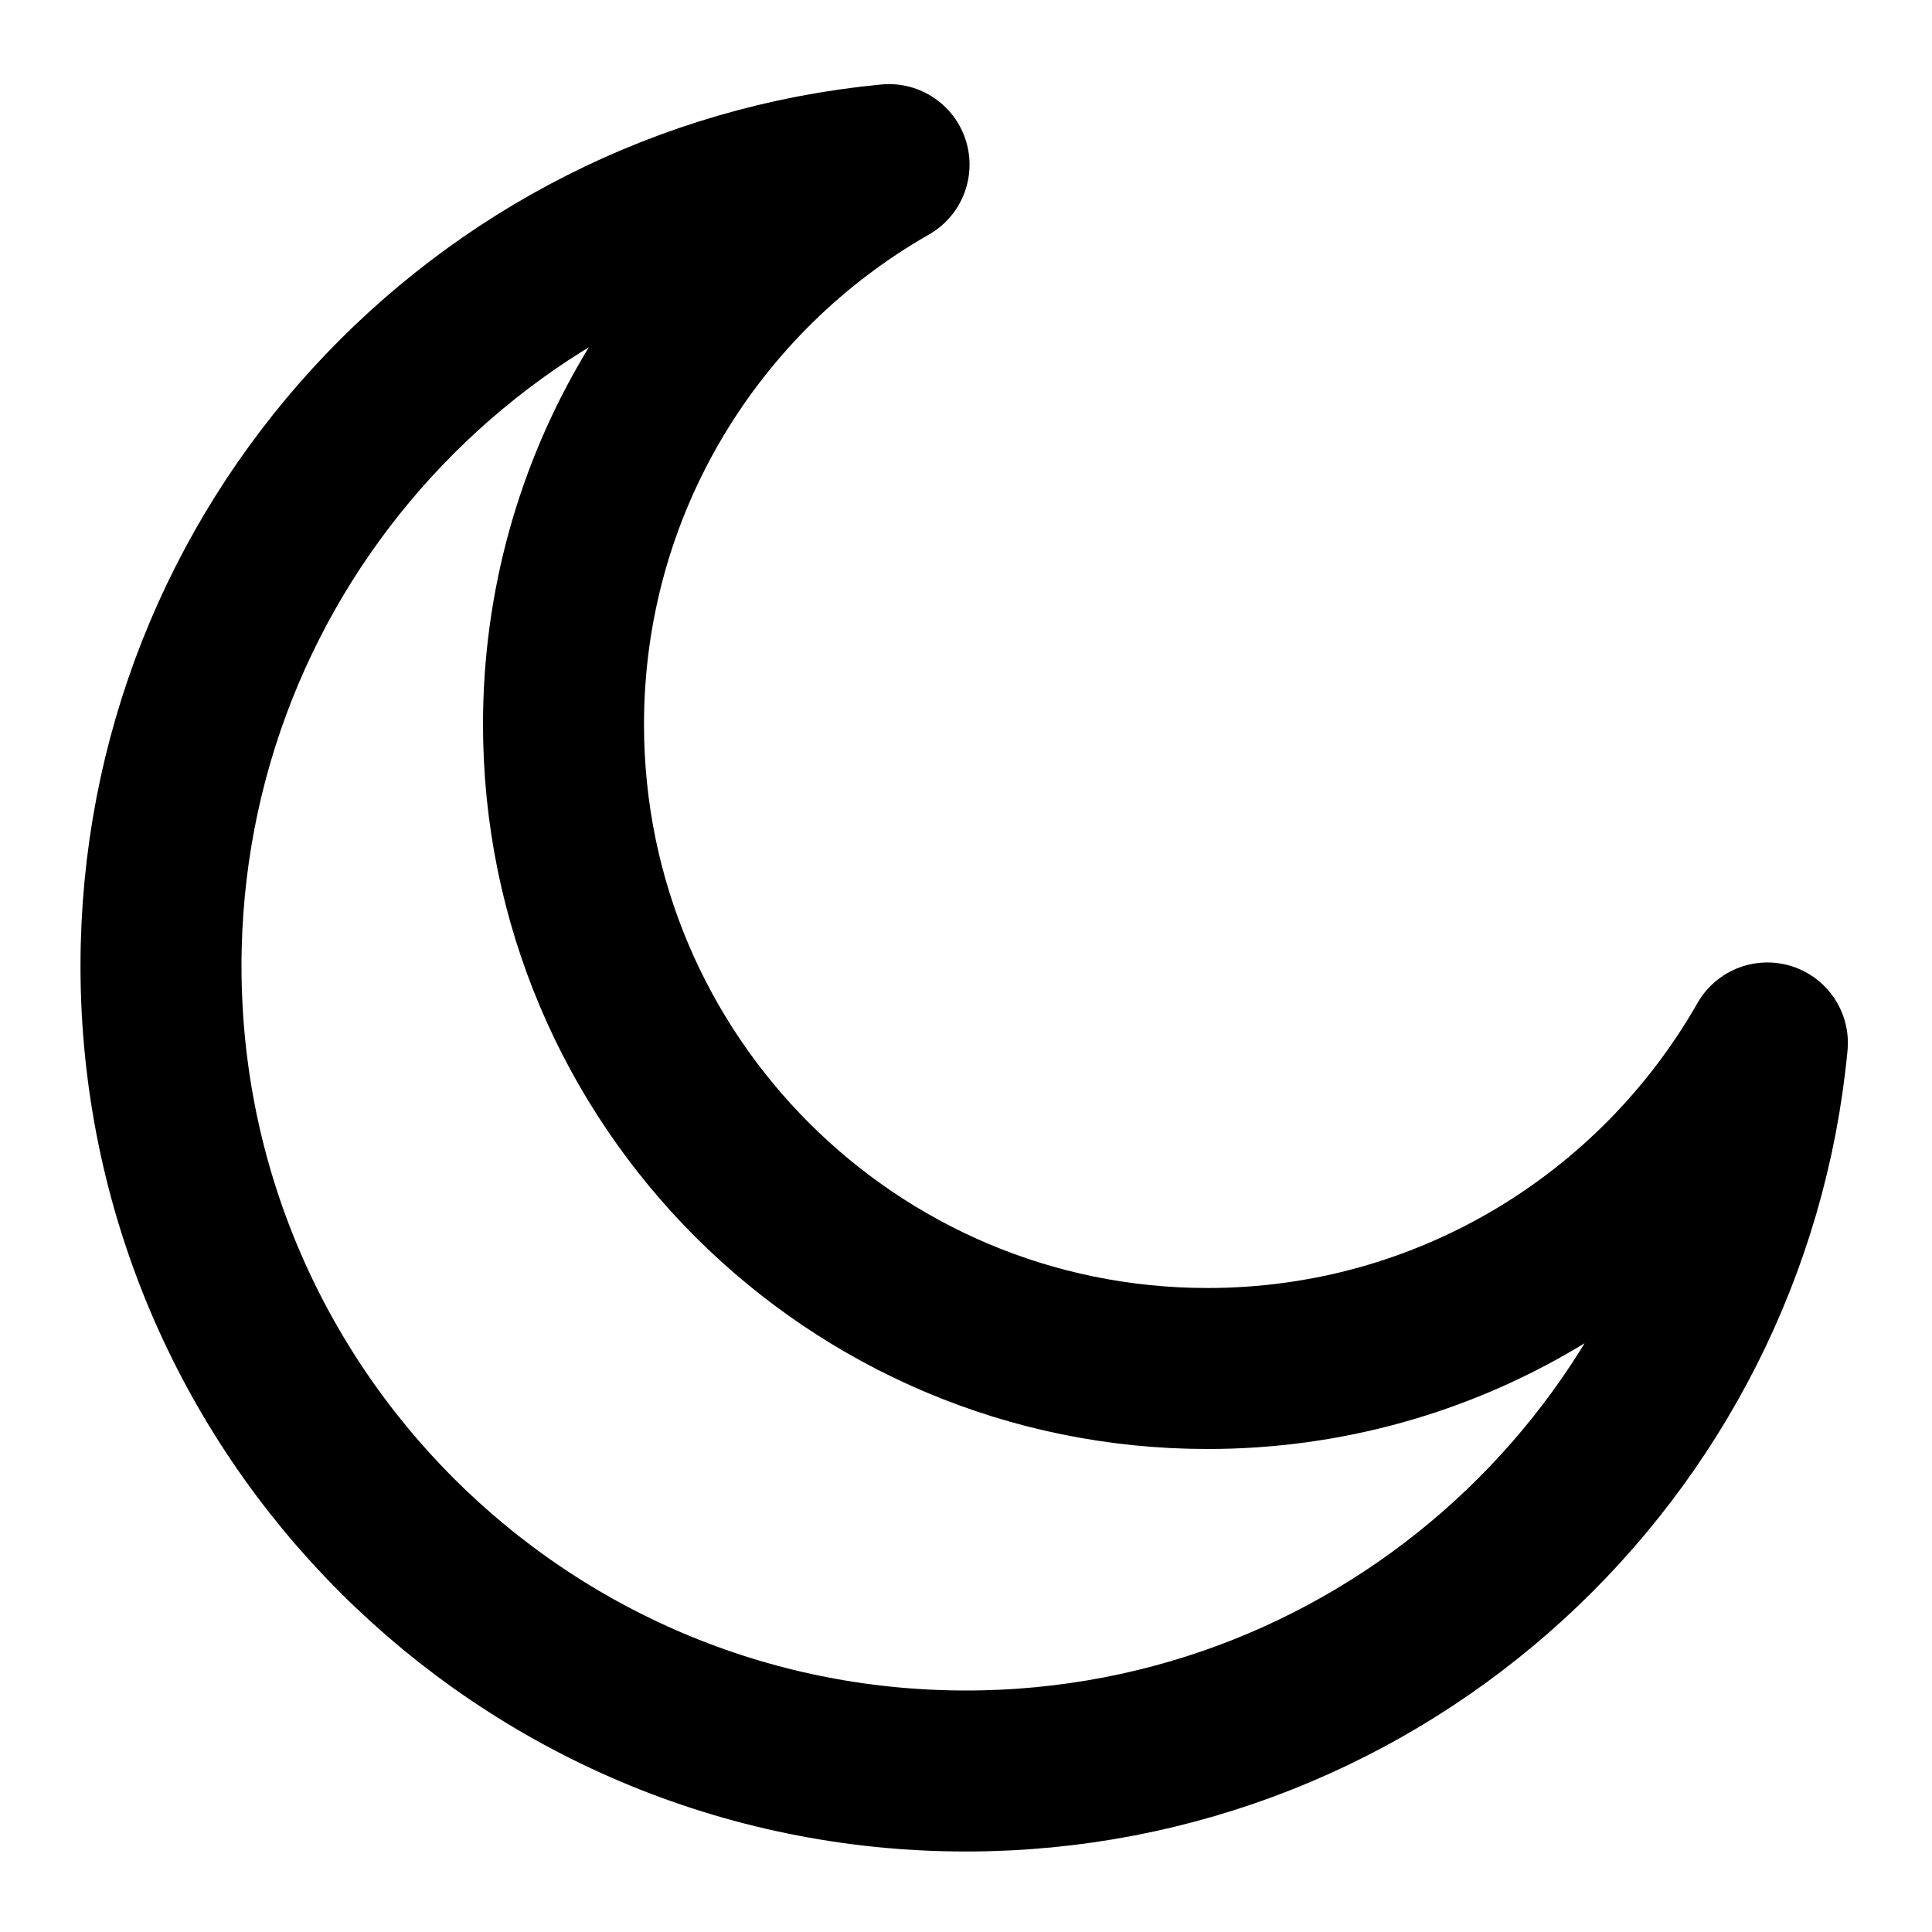
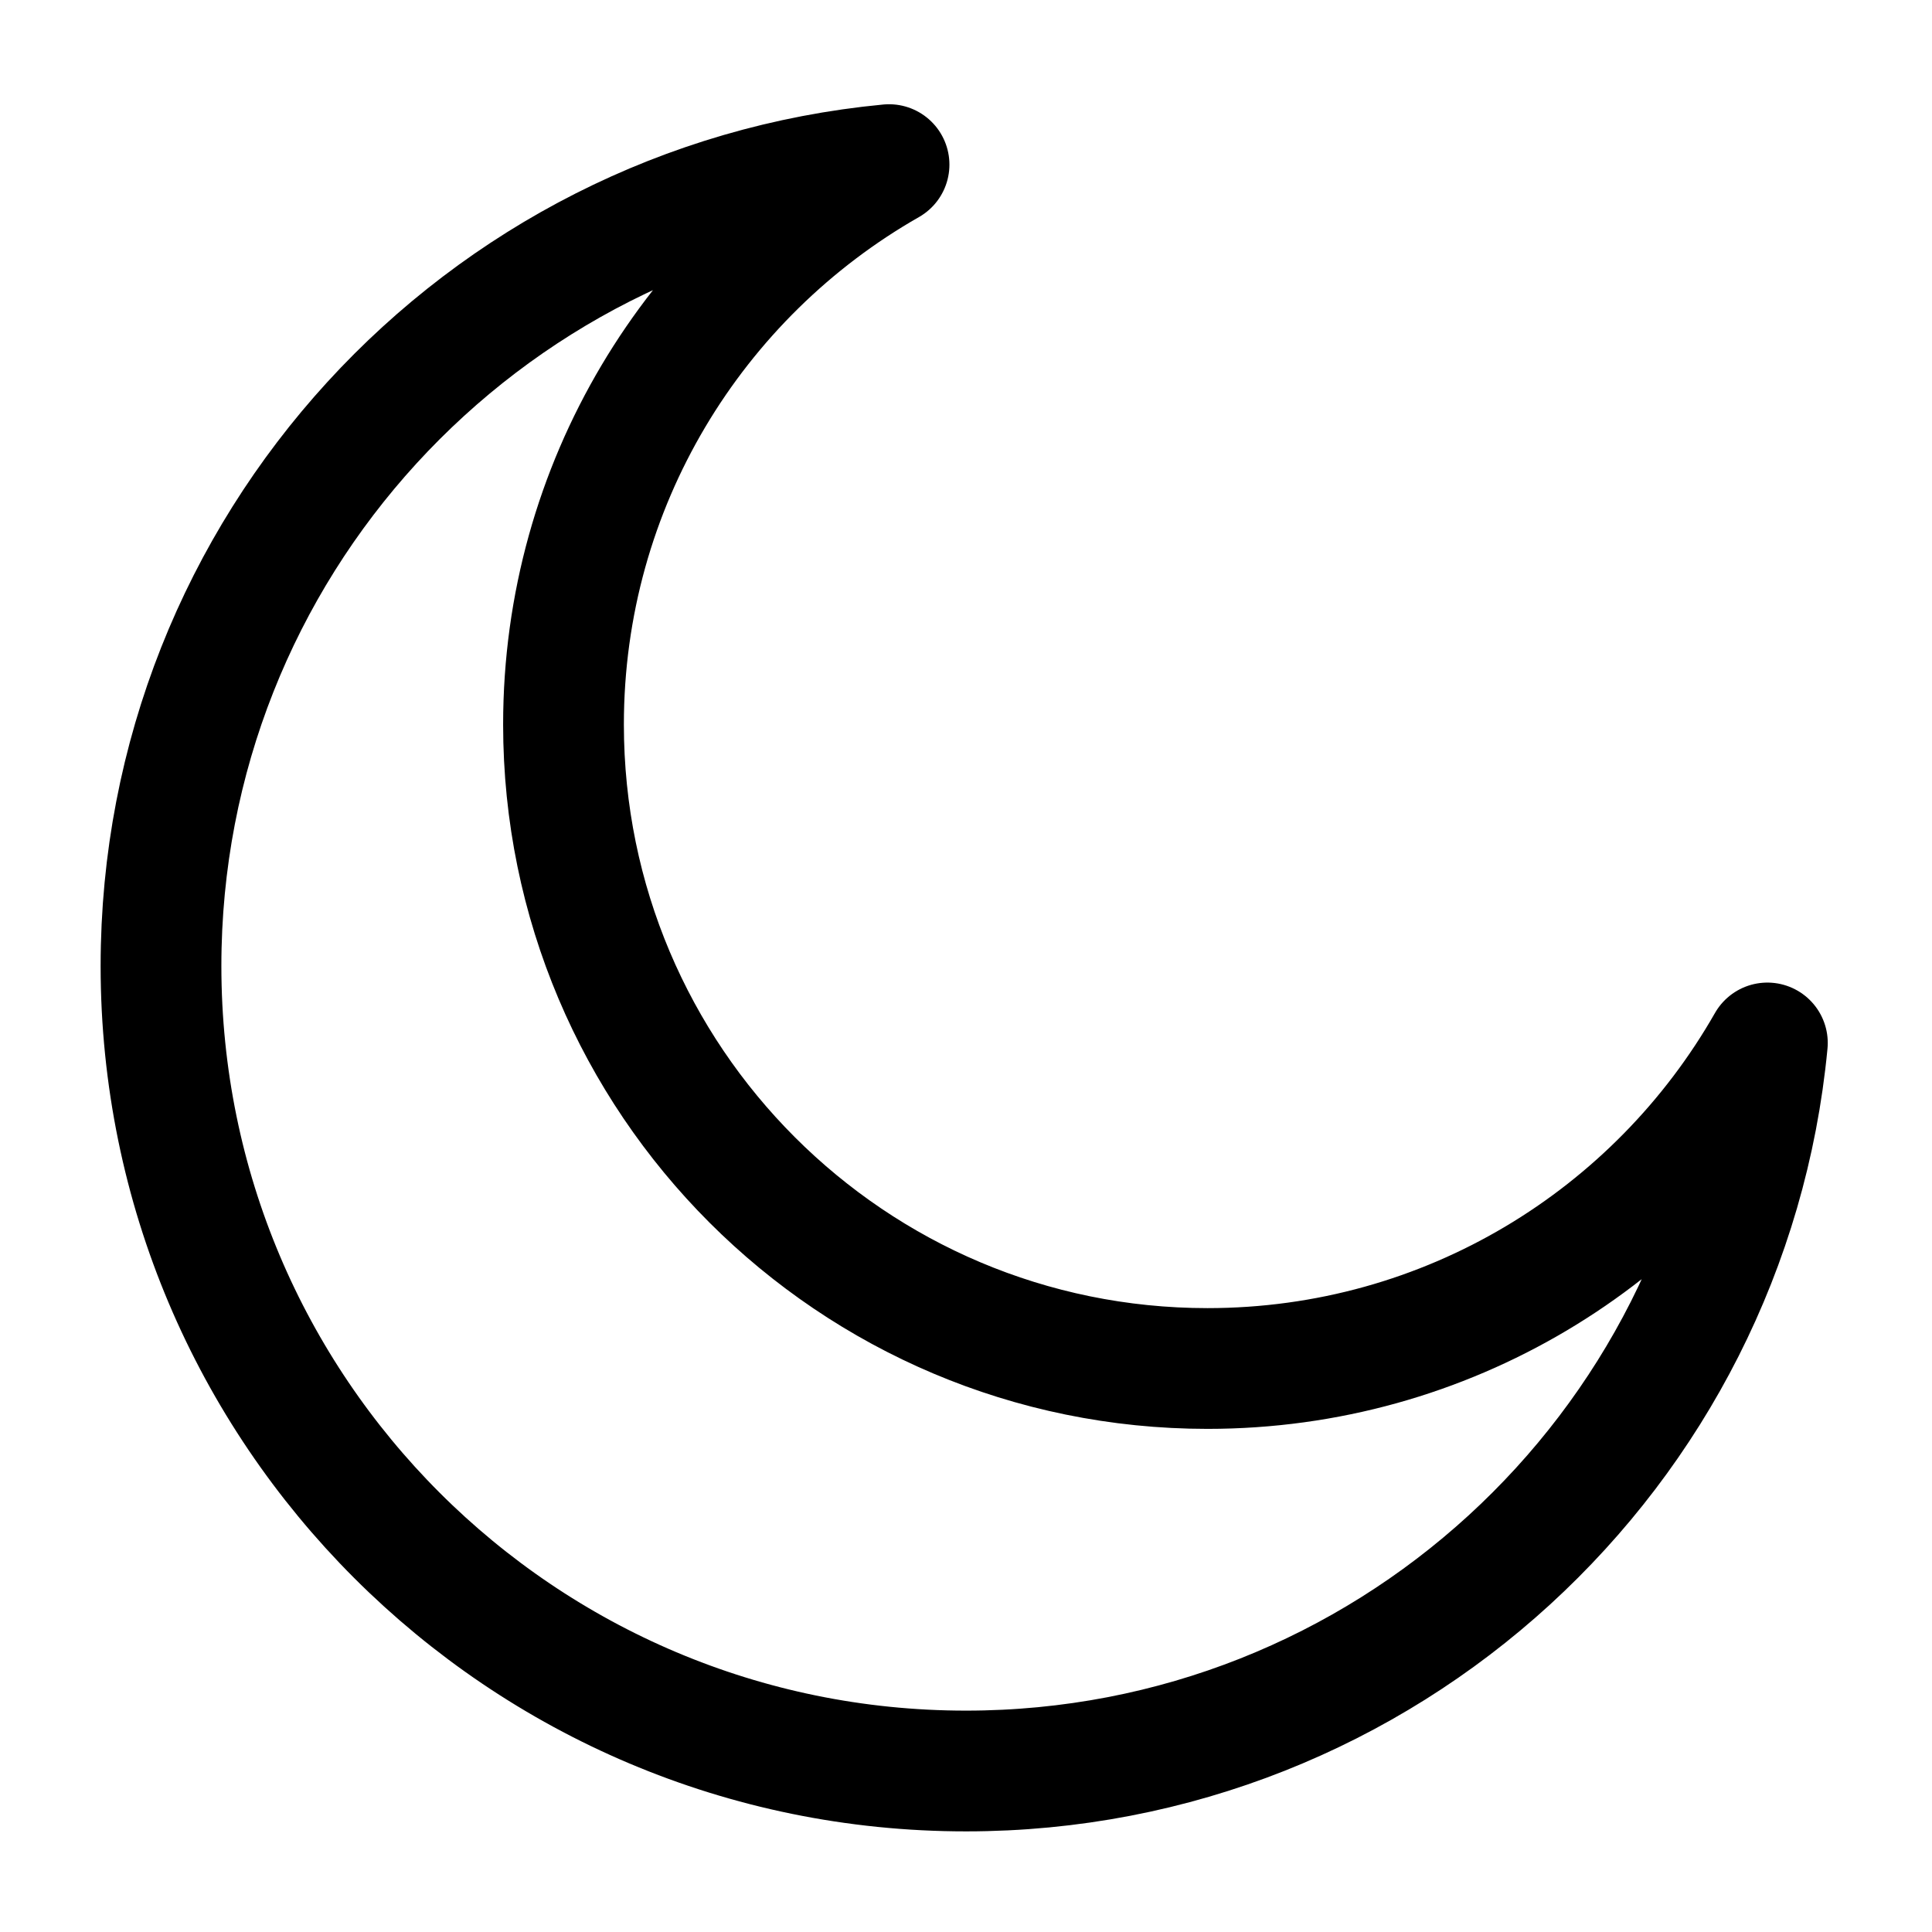
<svg xmlns="http://www.w3.org/2000/svg" width="24" height="24" viewBox="0 0 24 24" fill="none">
-   <path d="M21.955 12.956C20.578 15.372 17.979 17 15 17C10.582 17 7 13.418 7 9C7 6.021 8.629 3.422 11.044 2.045C5.97 2.526 2 6.799 2 12C2 17.523 6.477 22 12 22C17.2 22 21.473 18.03 21.955 12.956Z" stroke="currentColor" stroke-width="2" stroke-linecap="round" stroke-linejoin="round" />
+   <path d="M21.955 12.956C20.578 15.372 17.979 17 15 17C10.582 17 7 13.418 7 9C7 6.021 8.629 3.422 11.044 2.045C5.97 2.526 2 6.799 2 12C2 17.523 6.477 22 12 22C17.2 22 21.473 18.03 21.955 12.956Z" stroke="currentColor" stroke-width="1.5" stroke-linecap="round" stroke-linejoin="round" />
</svg>
